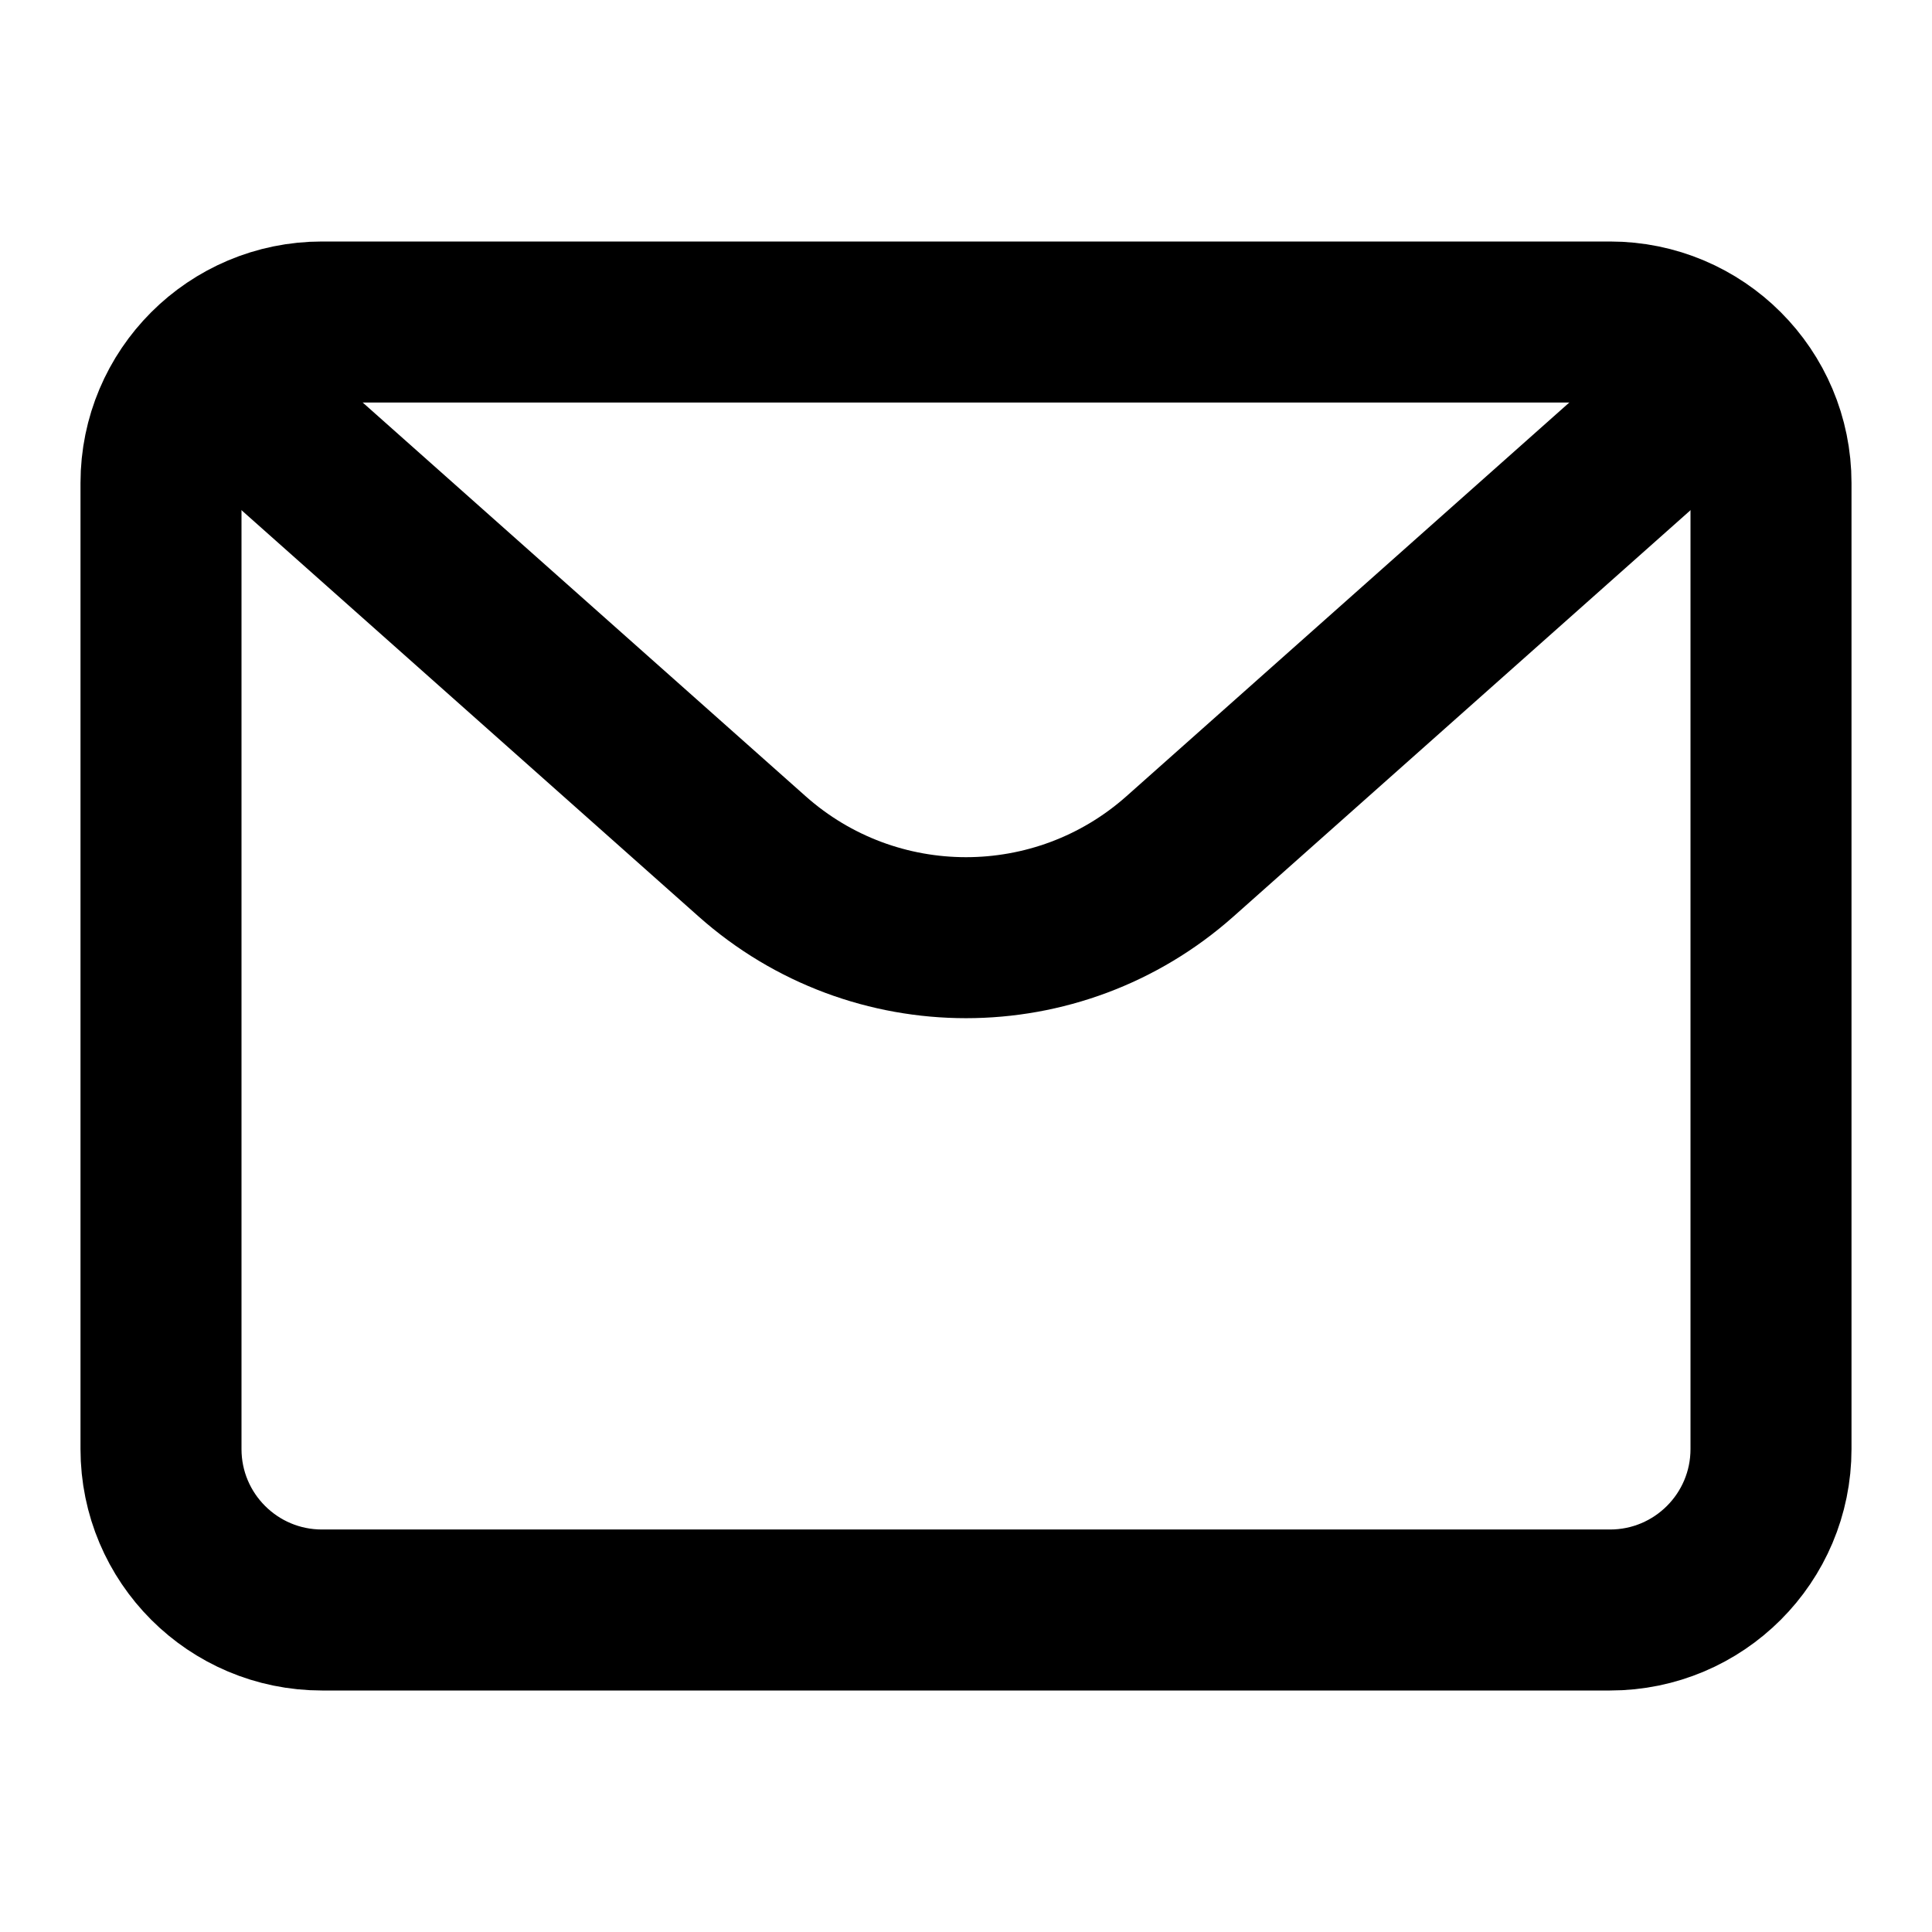
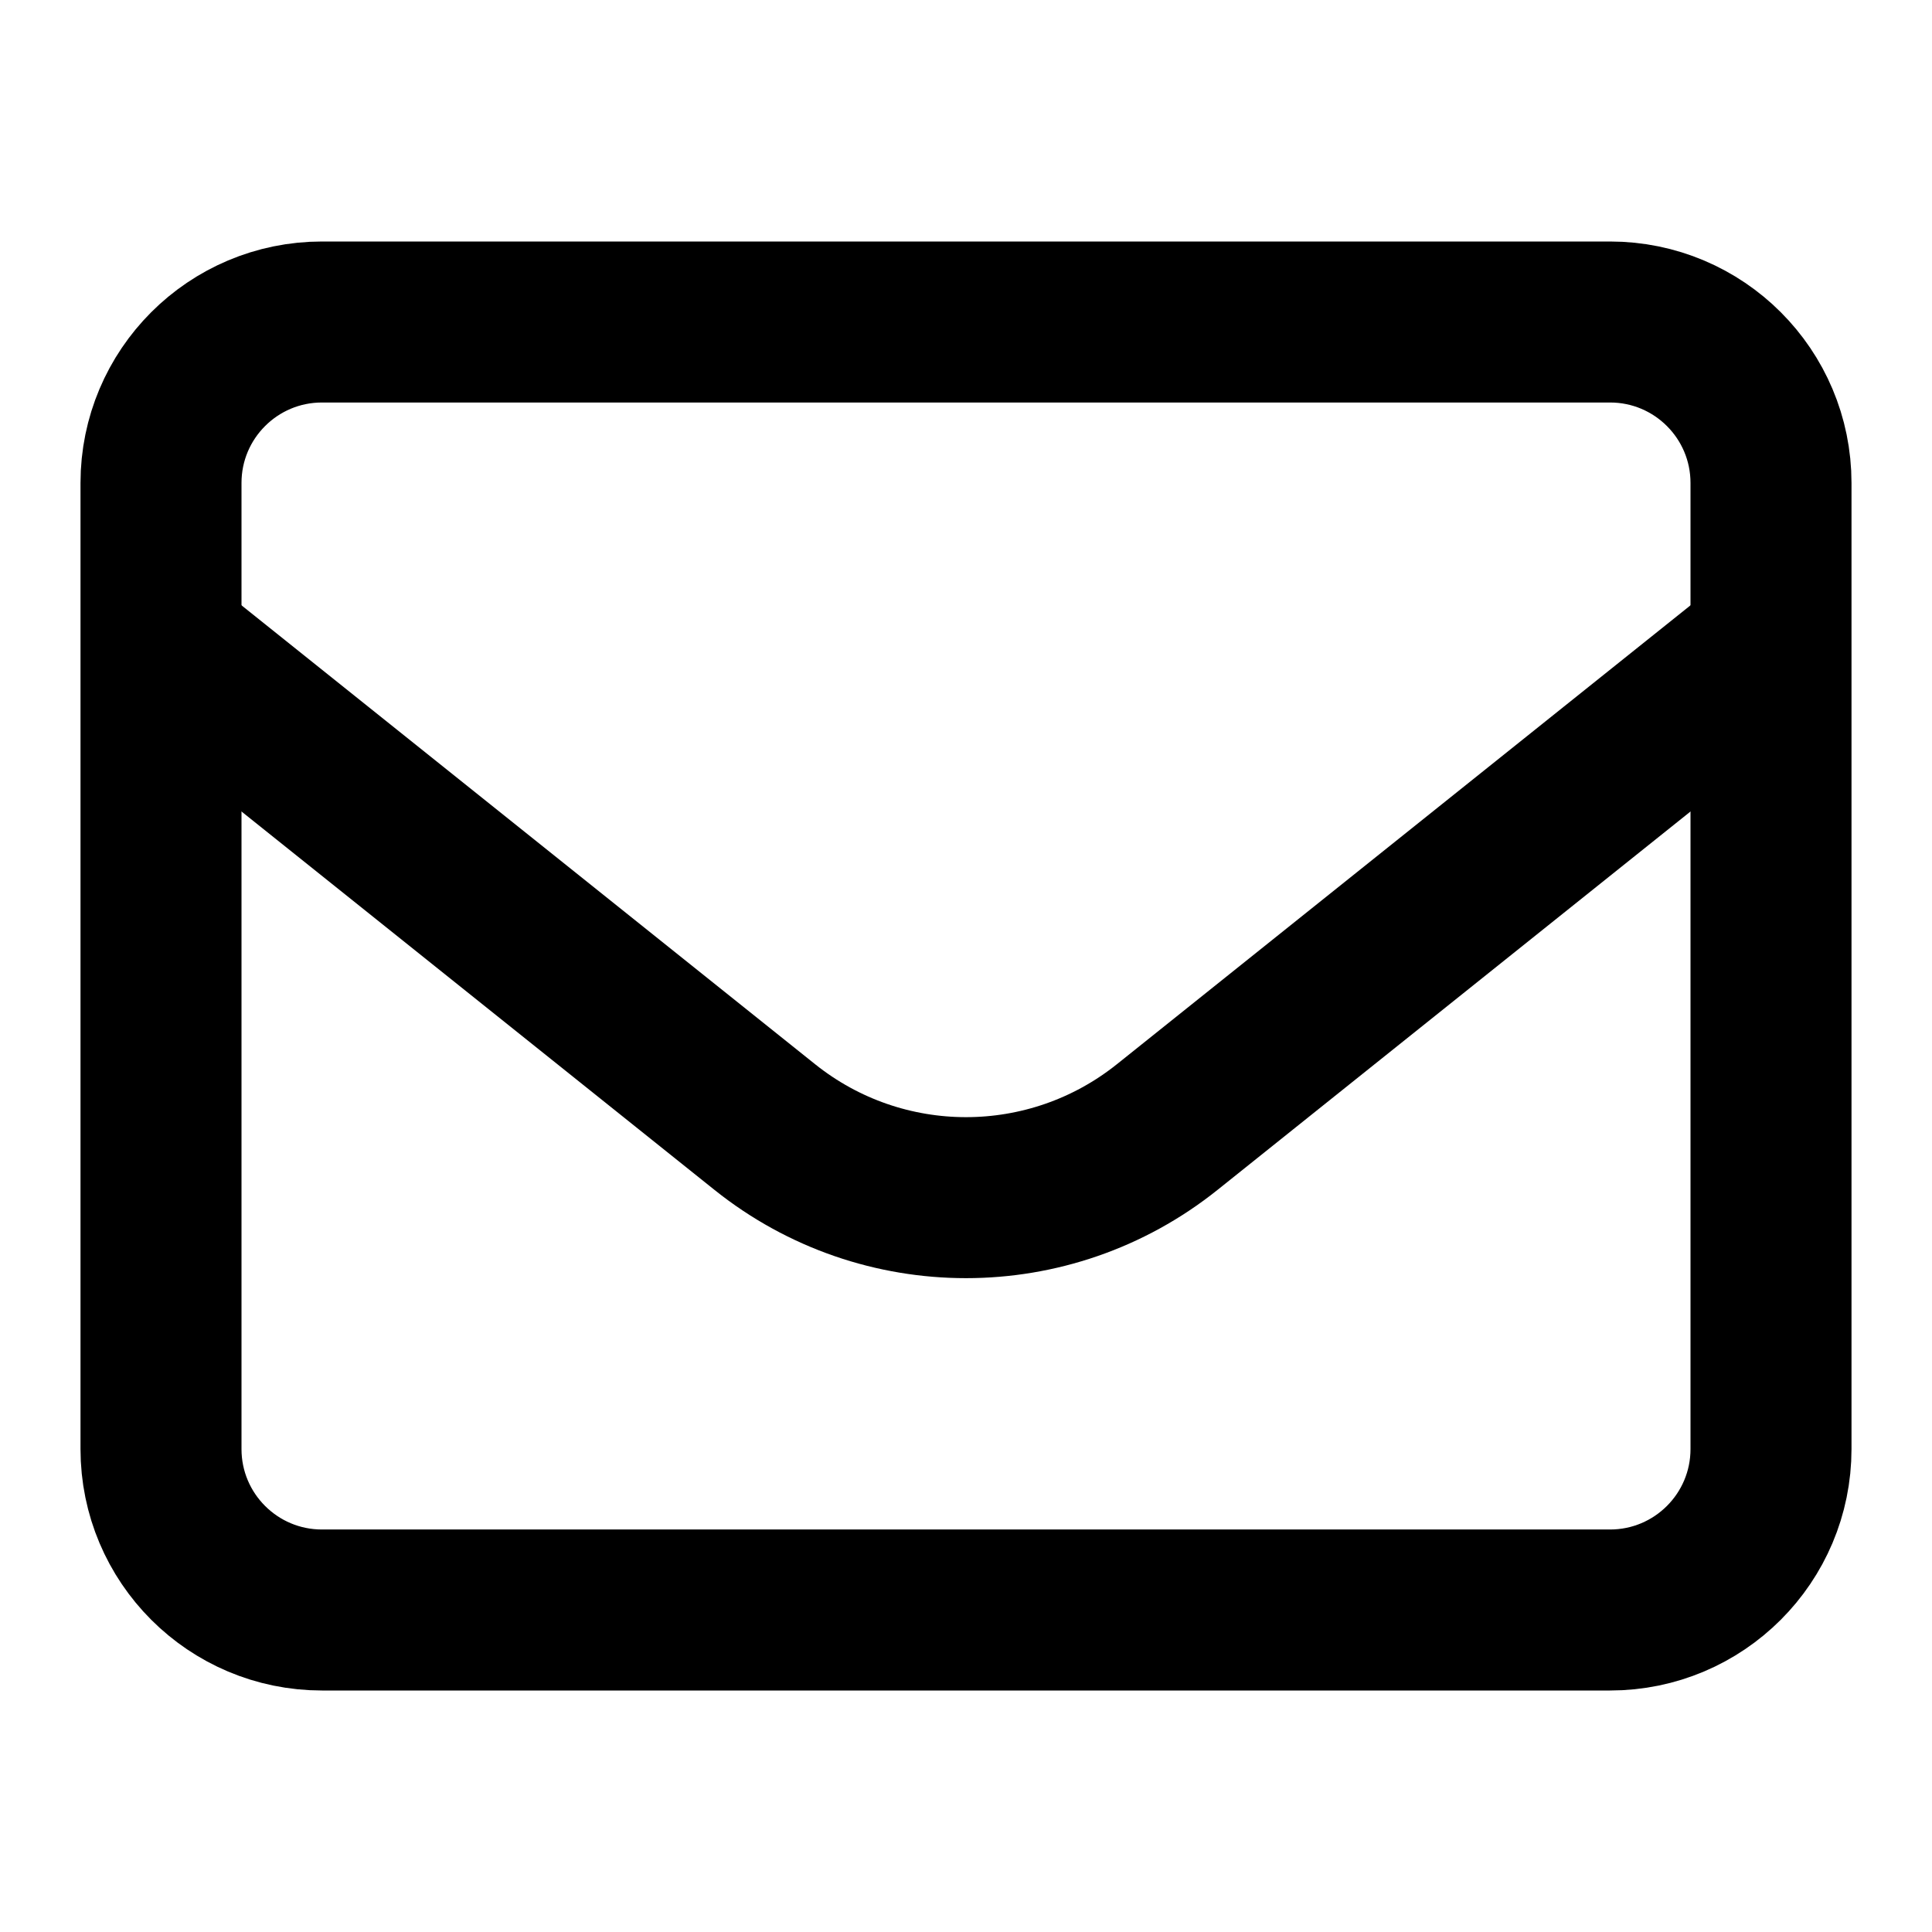
<svg xmlns="http://www.w3.org/2000/svg" width="24" height="24" viewBox="0 0 24 24" fill="none">
  <path d="M2 6C2 4.895 2.895 4 4 4H20C21.105 4 22 4.895 22 6V18C22 19.105 21.105 20 20 20H4C2.895 20 2 19.105 2 18V6Z" stroke="black" stroke-width="2" stroke-linecap="round" stroke-linejoin="round" />
-   <path d="M3 5L9.343 10.638C10.858 11.985 13.142 11.985 14.658 10.638L21 5" stroke="black" stroke-width="2" stroke-linejoin="round" />
+   <path d="M2 8L9.501 14.001C10.962 15.17 13.038 15.17 14.499 14.001L22 8" stroke="black" stroke-width="2" stroke-linejoin="round" />
</svg>
